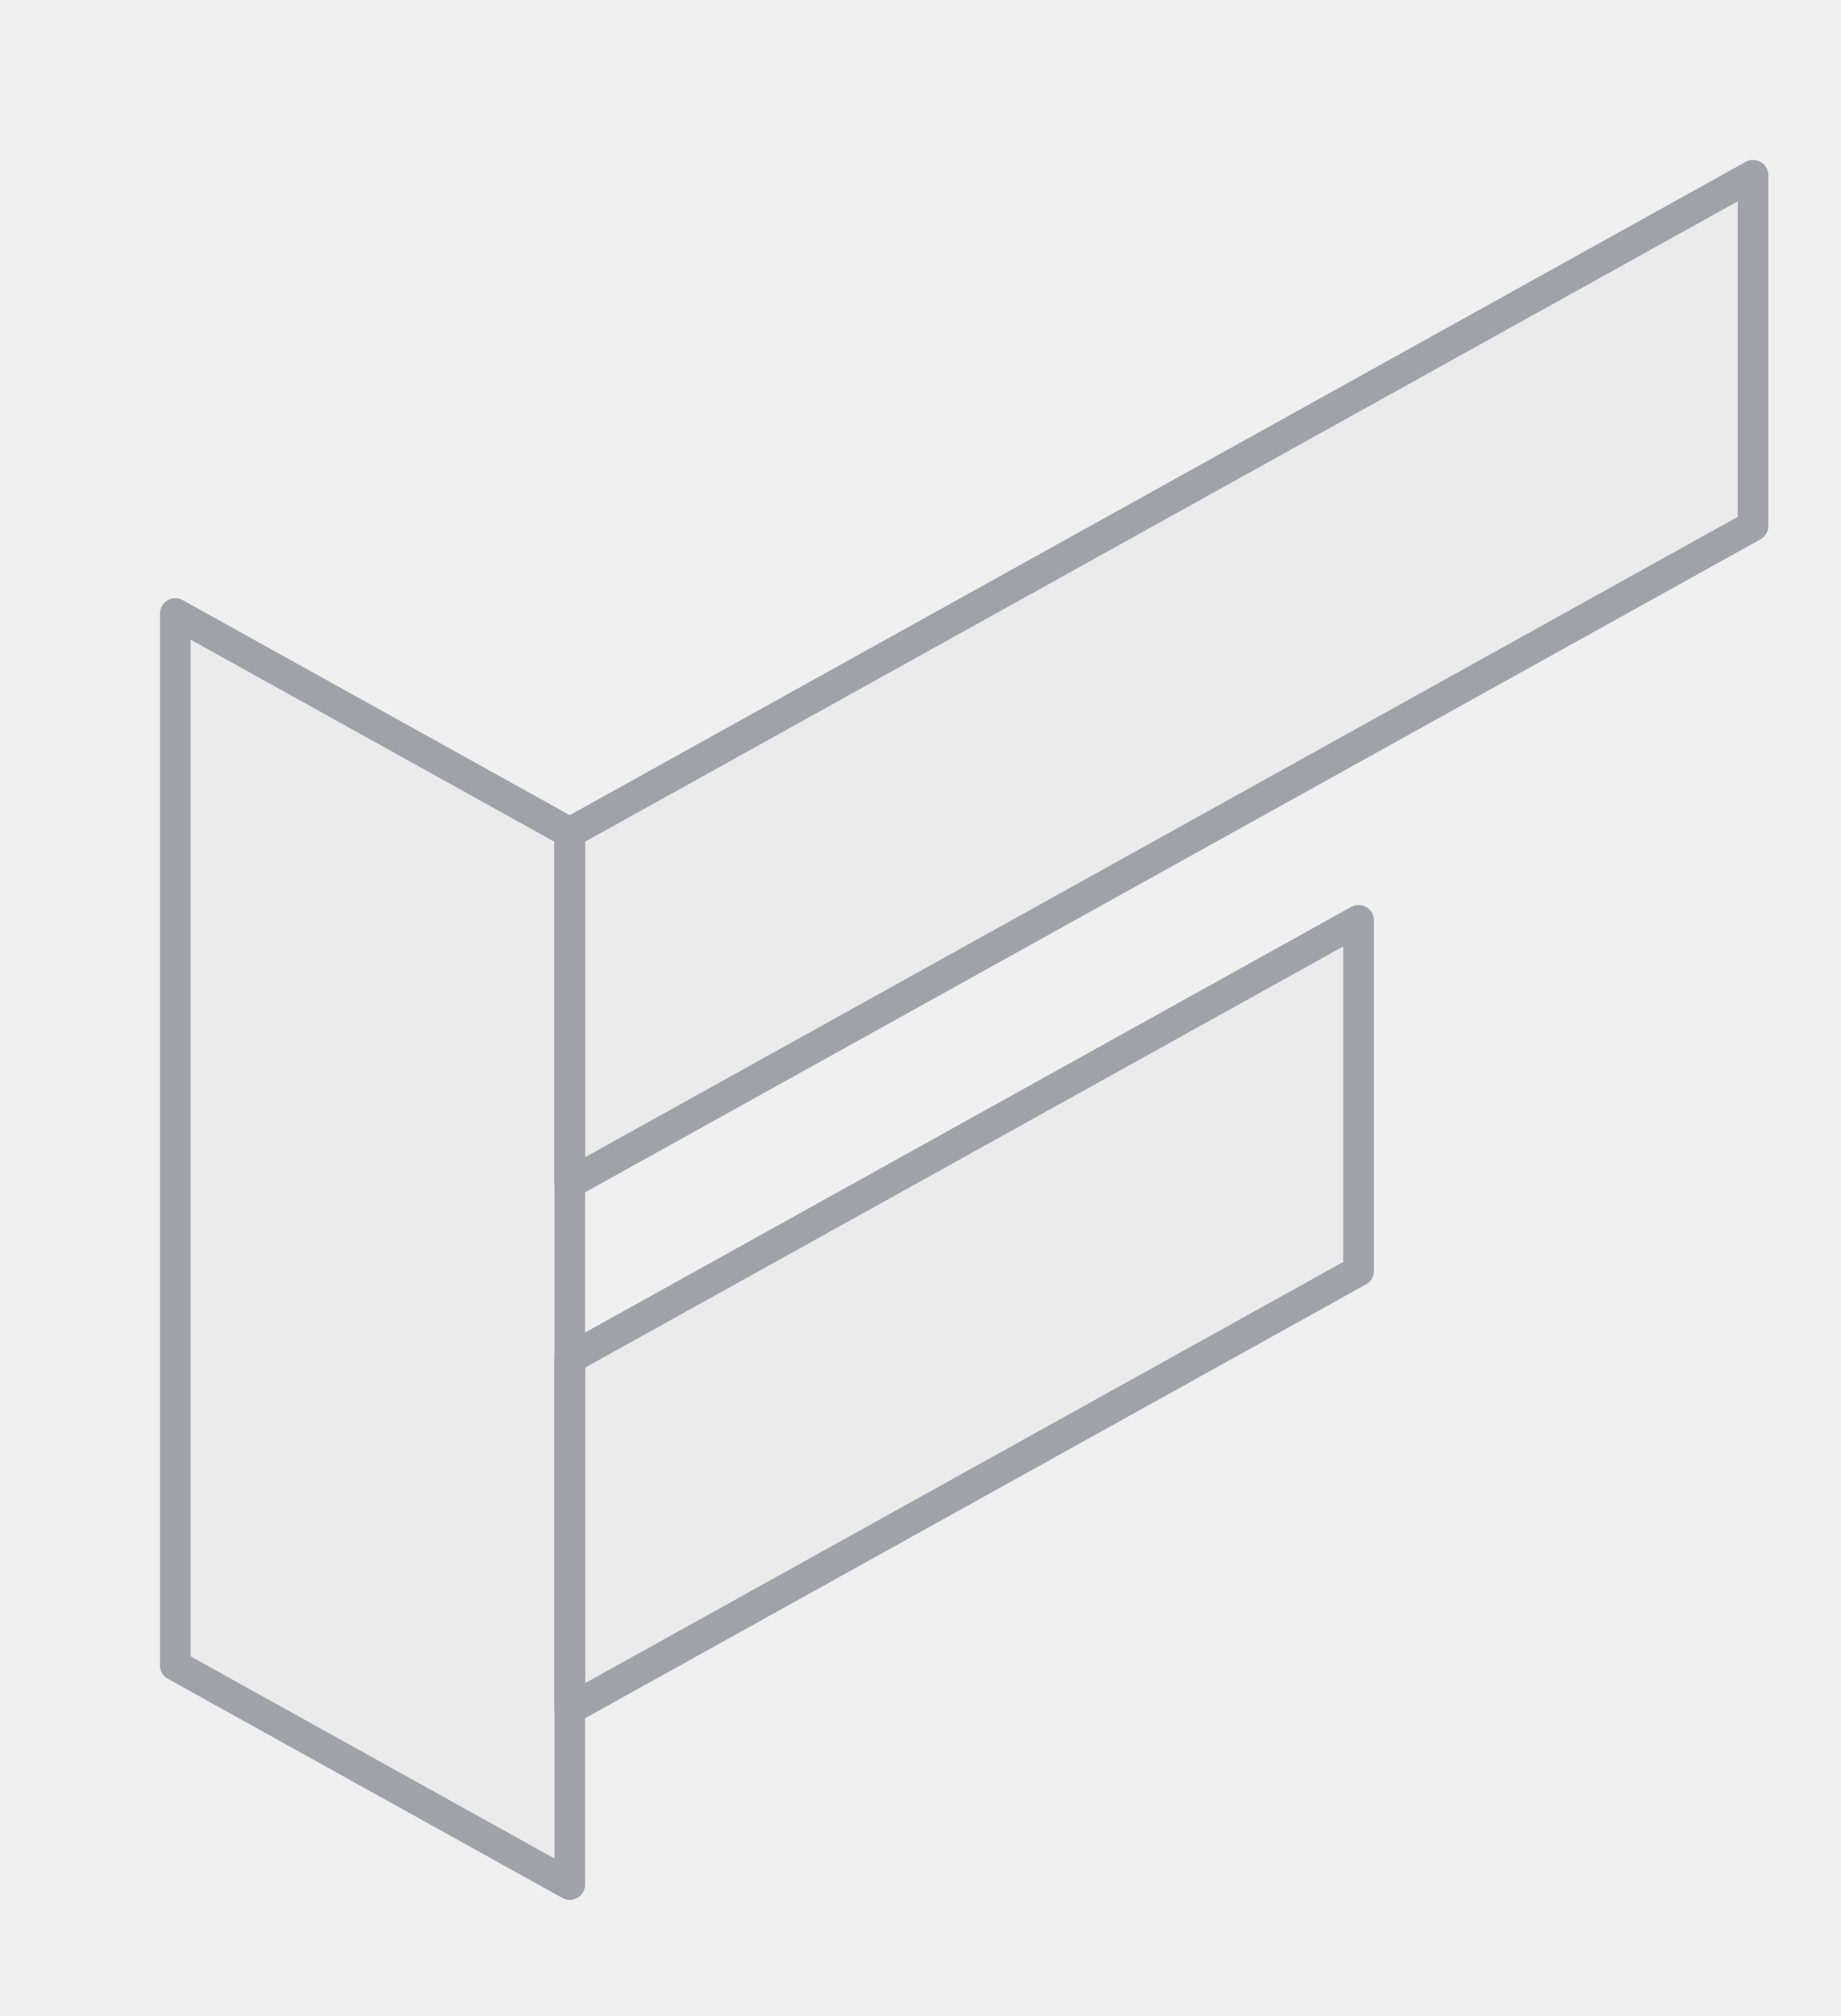
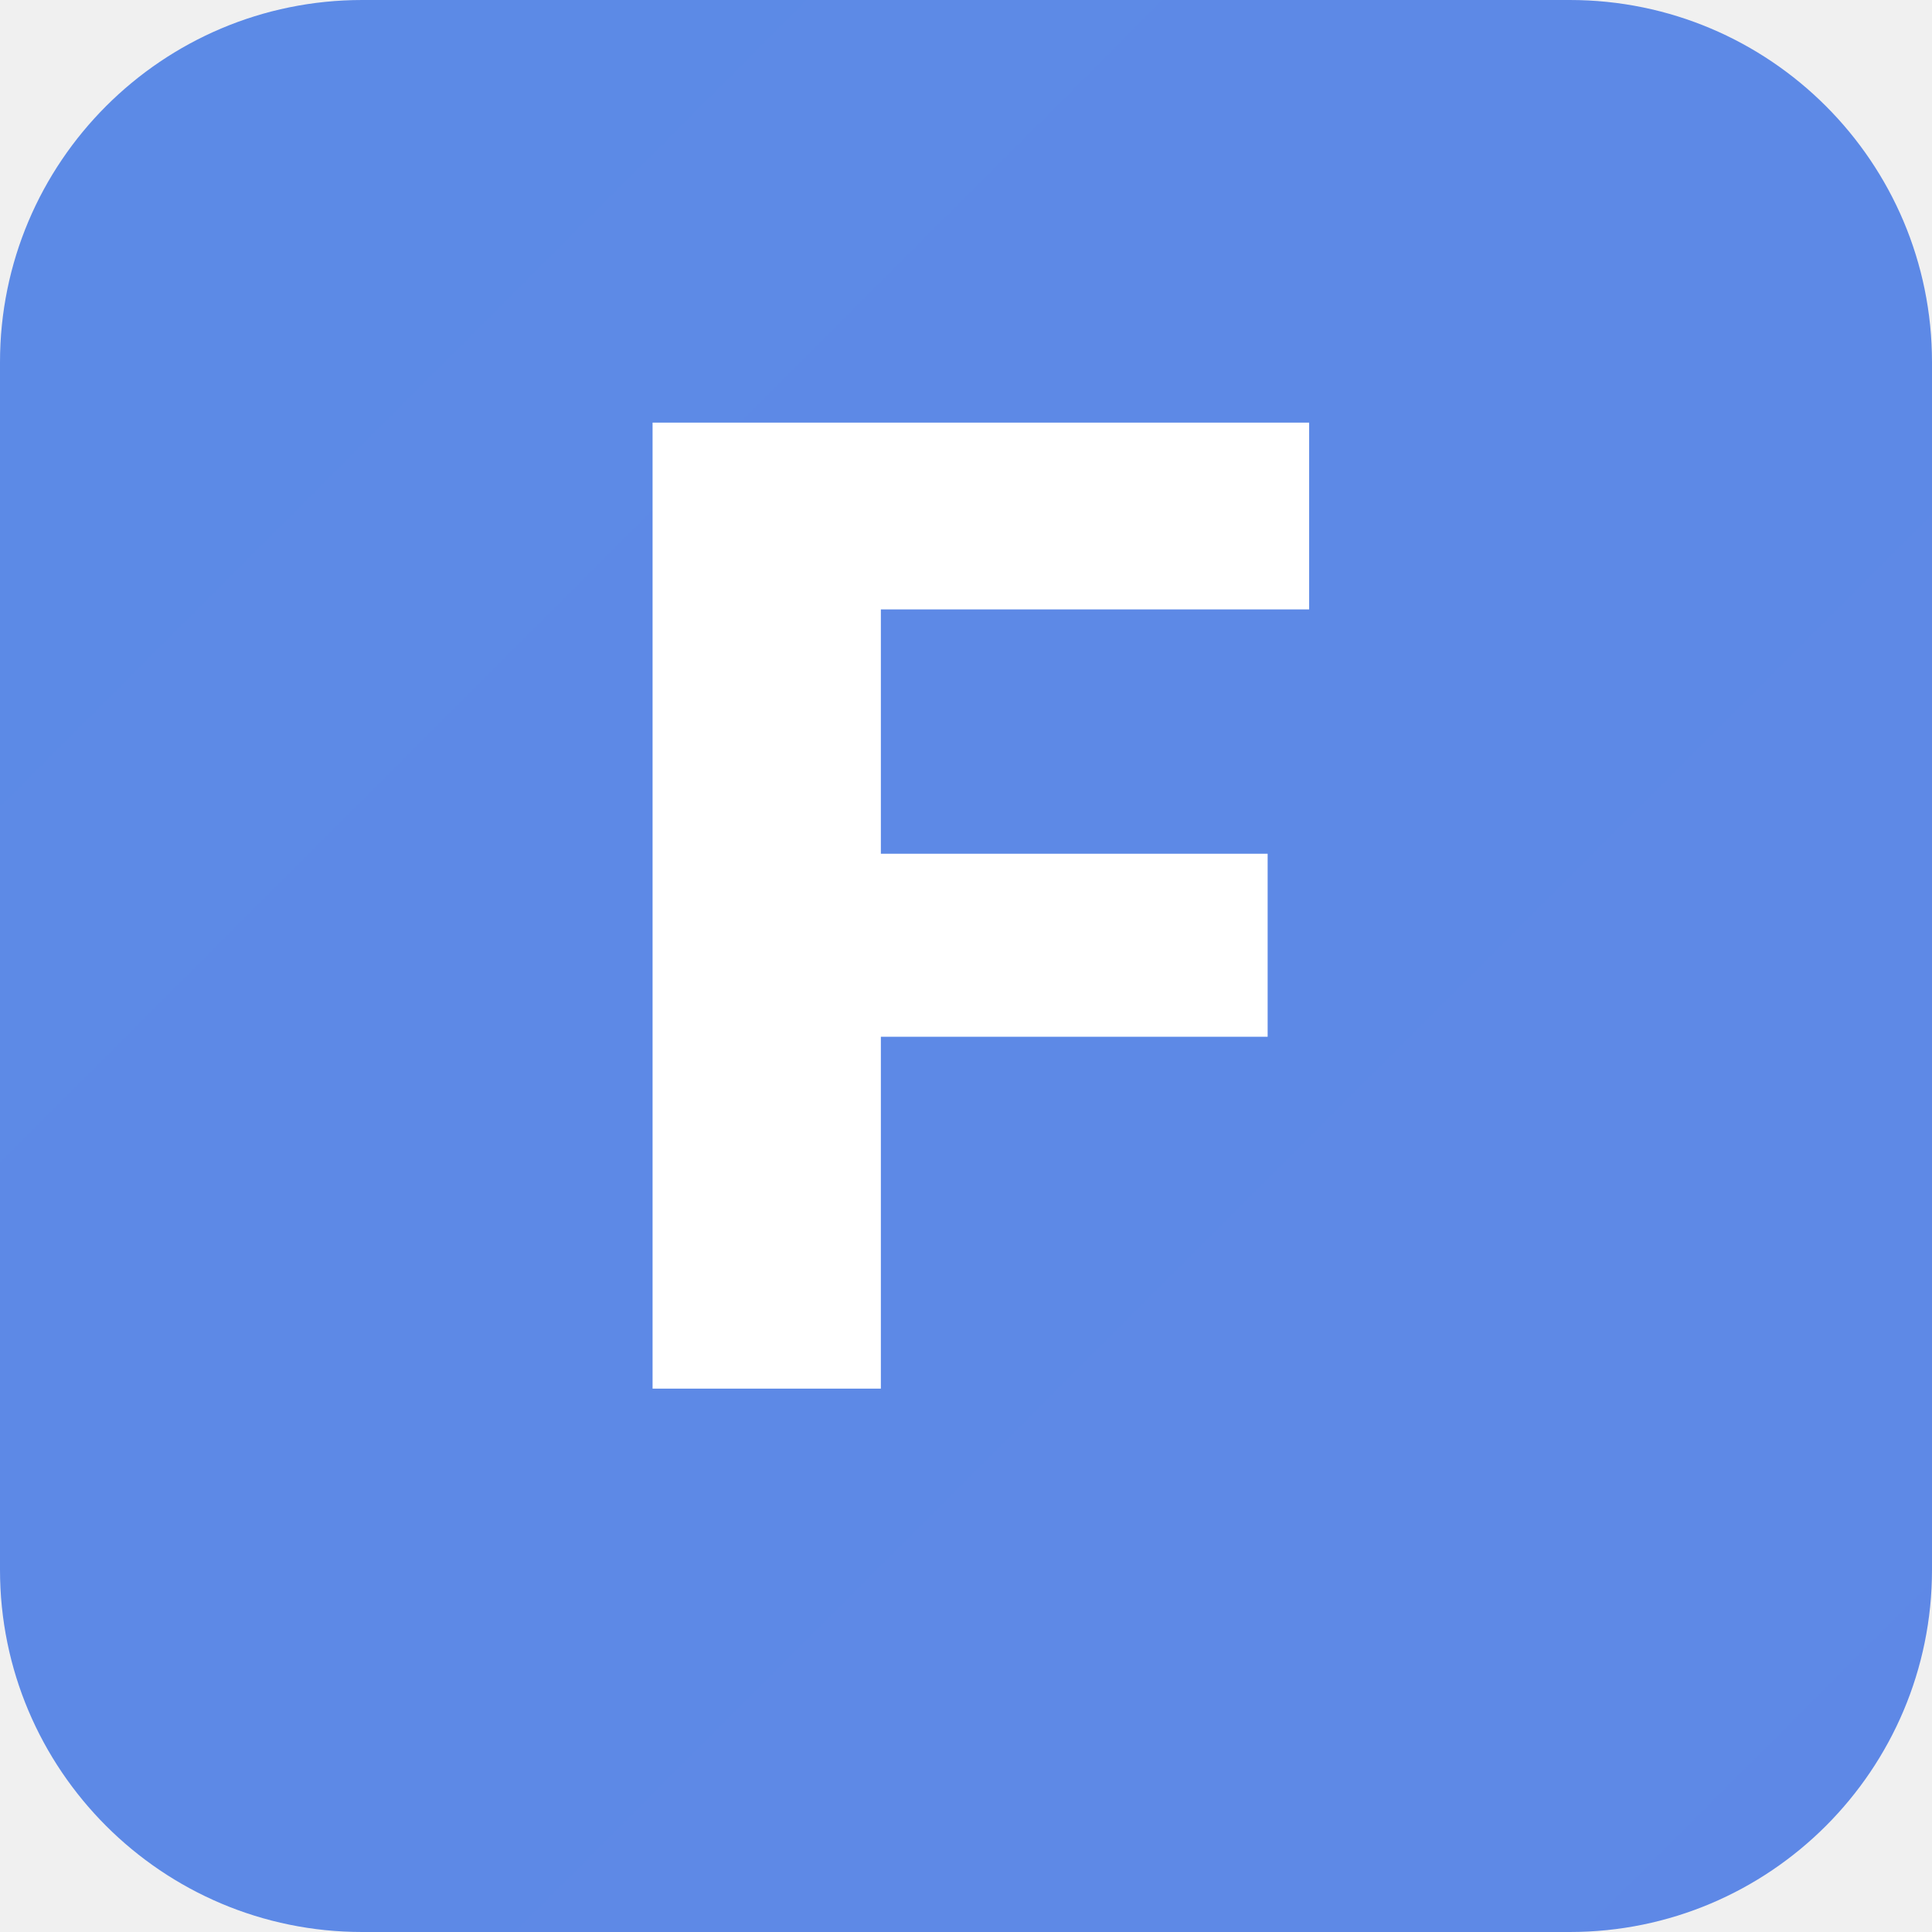
- <svg xmlns="http://www.w3.org/2000/svg" viewBox="12 6 42 46" fill="none">
-   <path d="M25 25 L52 10 L52 18 L25 33Z" stroke="#a1a1aa" stroke-width="0.7" stroke-linejoin="round" fill="#a1a1aa" fill-opacity="0.06" />
-   <path d="M25 25 L16 20 L16 44 L25 49Z" stroke="#a1a1aa" stroke-width="0.7" stroke-linejoin="round" fill="#a1a1aa" fill-opacity="0.06" />
-   <path d="M25 37 L43 27 L43 35 L25 45Z" stroke="#a1a1aa" stroke-width="0.7" stroke-linejoin="round" fill="#a1a1aa" fill-opacity="0.06" />
+ <svg xmlns="http://www.w3.org/2000/svg" viewBox="0 0 32 32" fill="none">
+   <rect width="32" height="32" rx="6" fill="url(#bg)" />
+   <text x="16" y="23" text-anchor="middle" font-family="Inter, system-ui, sans-serif" font-weight="800" font-size="22" fill="white">F</text>
+   <defs>
+     <linearGradient id="bg" x1="0" y1="0" x2="32" y2="32">
+       <stop offset="0%" stop-color="#5c8ae6" />
+       <stop offset="100%" stop-color="#a855f7" />
+     </linearGradient>
+   </defs>
</svg>
